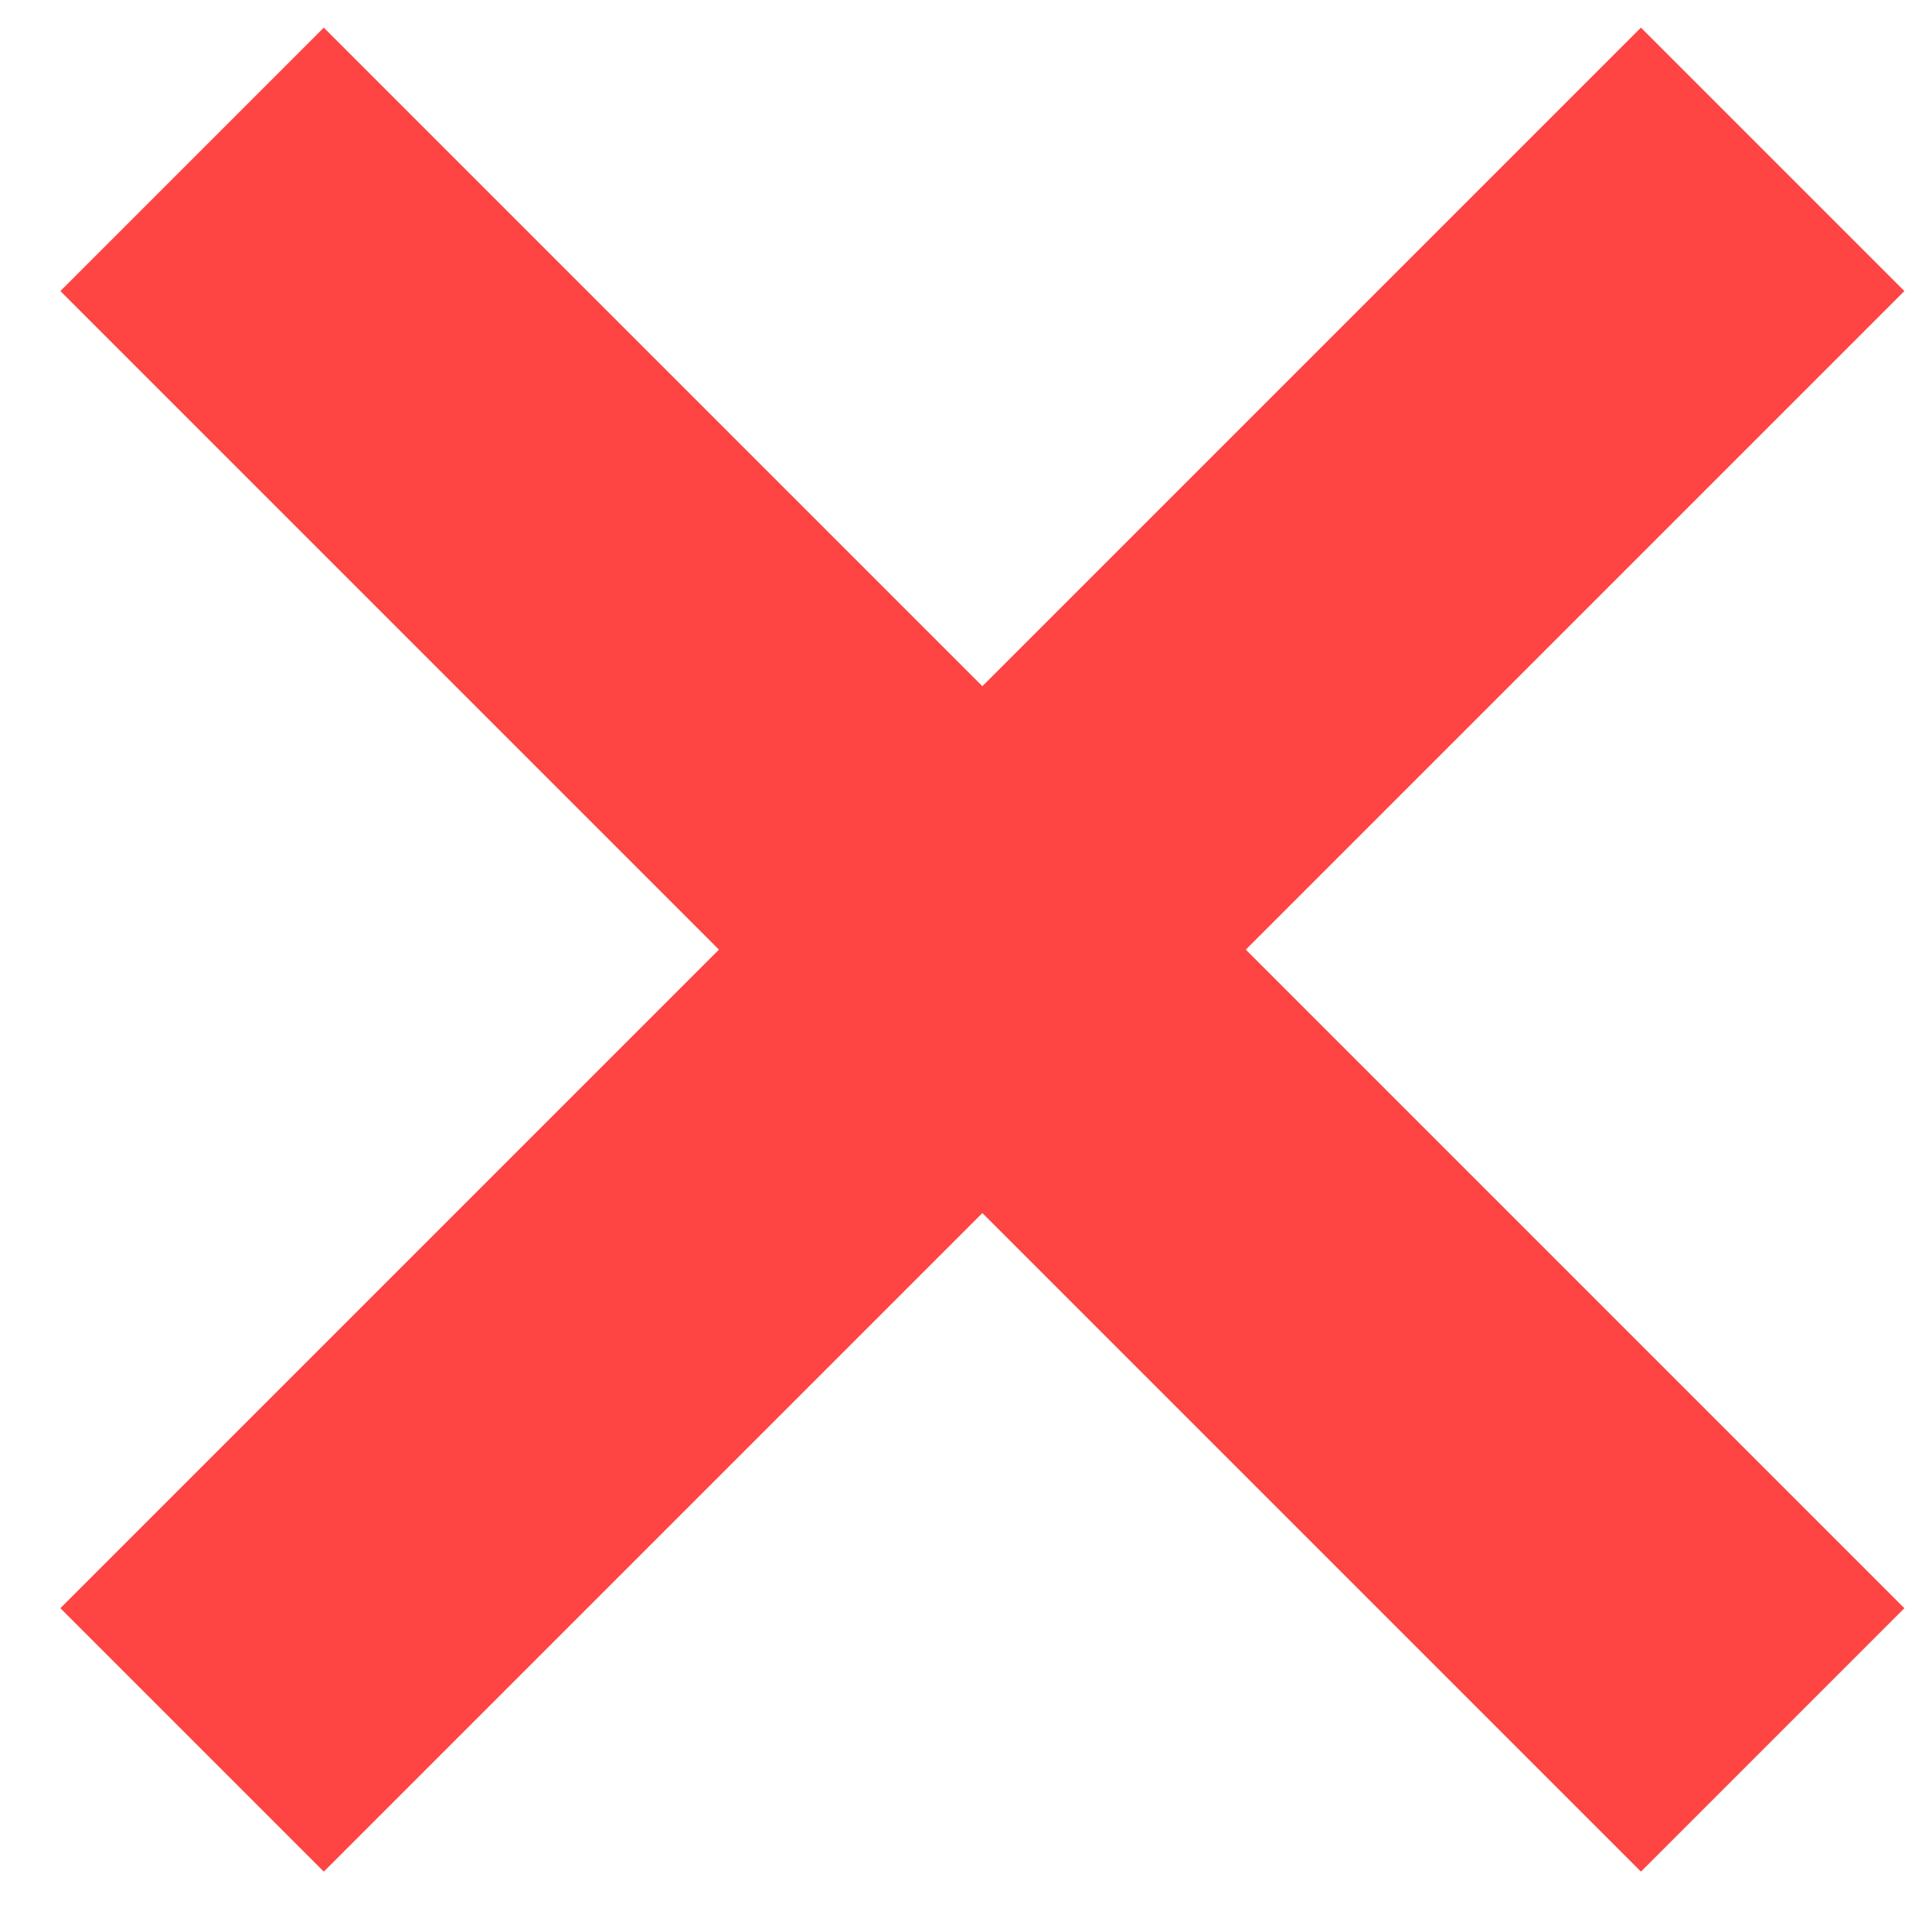
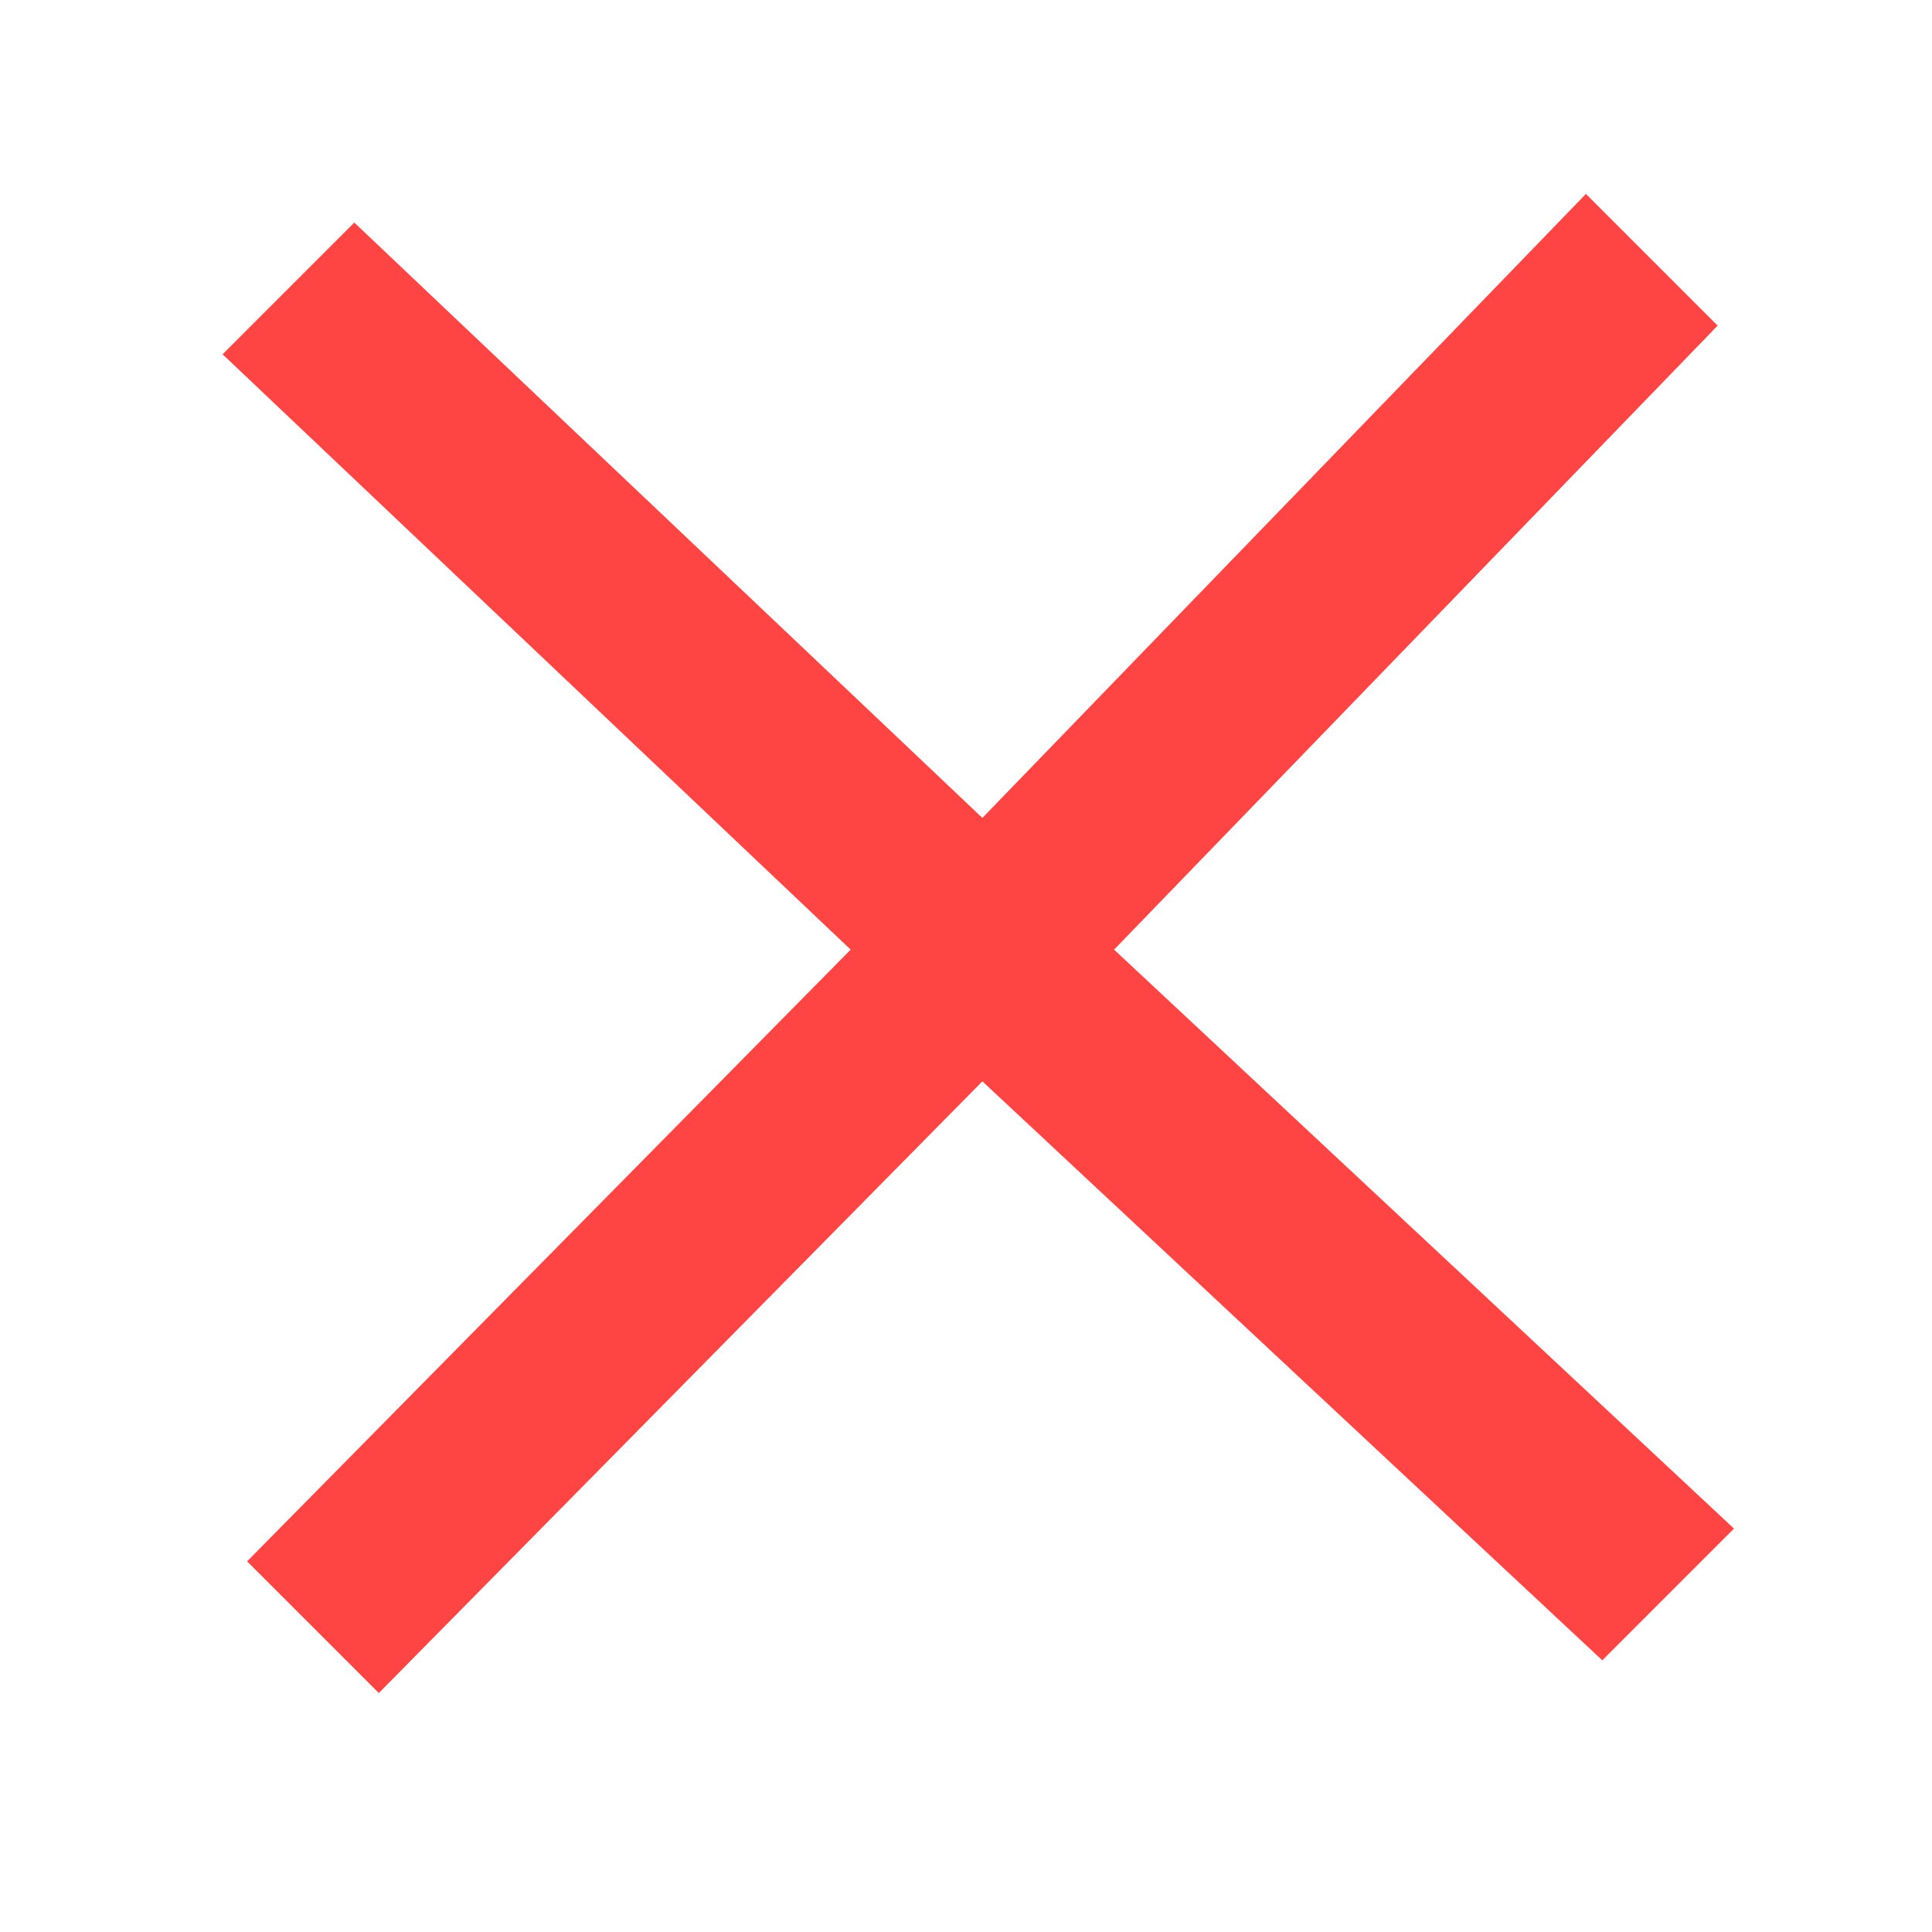
<svg xmlns="http://www.w3.org/2000/svg" enable-background="new 0 0 32 32" height="64" id="svg2" version="1.1" viewBox="0 0 64 64" width="64" x="0px" xml:space="preserve" y="0px">
  <defs id="defs11" />
  <g id="background" transform="translate(0,32)">
    <rect height="32" width="32" id="rect4" x="0" y="0" style="fill:none" />
  </g>
-   <polygon id="polygon7" points="6,2 2,6 12,16 2,26 6,30 16,20 26,30 30,26 20,16 30,6 26,2 16,12 " transform="matrix(2.181598,0,0,2.181598,-2.363196,-3.447942)" style="fill:#ff4444;fill-opacity:1" />
+   <path transform="matrix(1.090799,0,0,1.090799,15.08959,14.00484)" style="fill:#ff4444;fill-opacity:1" d="M -7.074,-2.08 12,16 -6.329,34.577 l 4,4 L 16,20 l 18.826,17.583 4,-4 L 20,16 38.329,-2.95 l -4,-4 L 16,12 -3.074,-6.08 z" id="polygon7" />
</svg>
